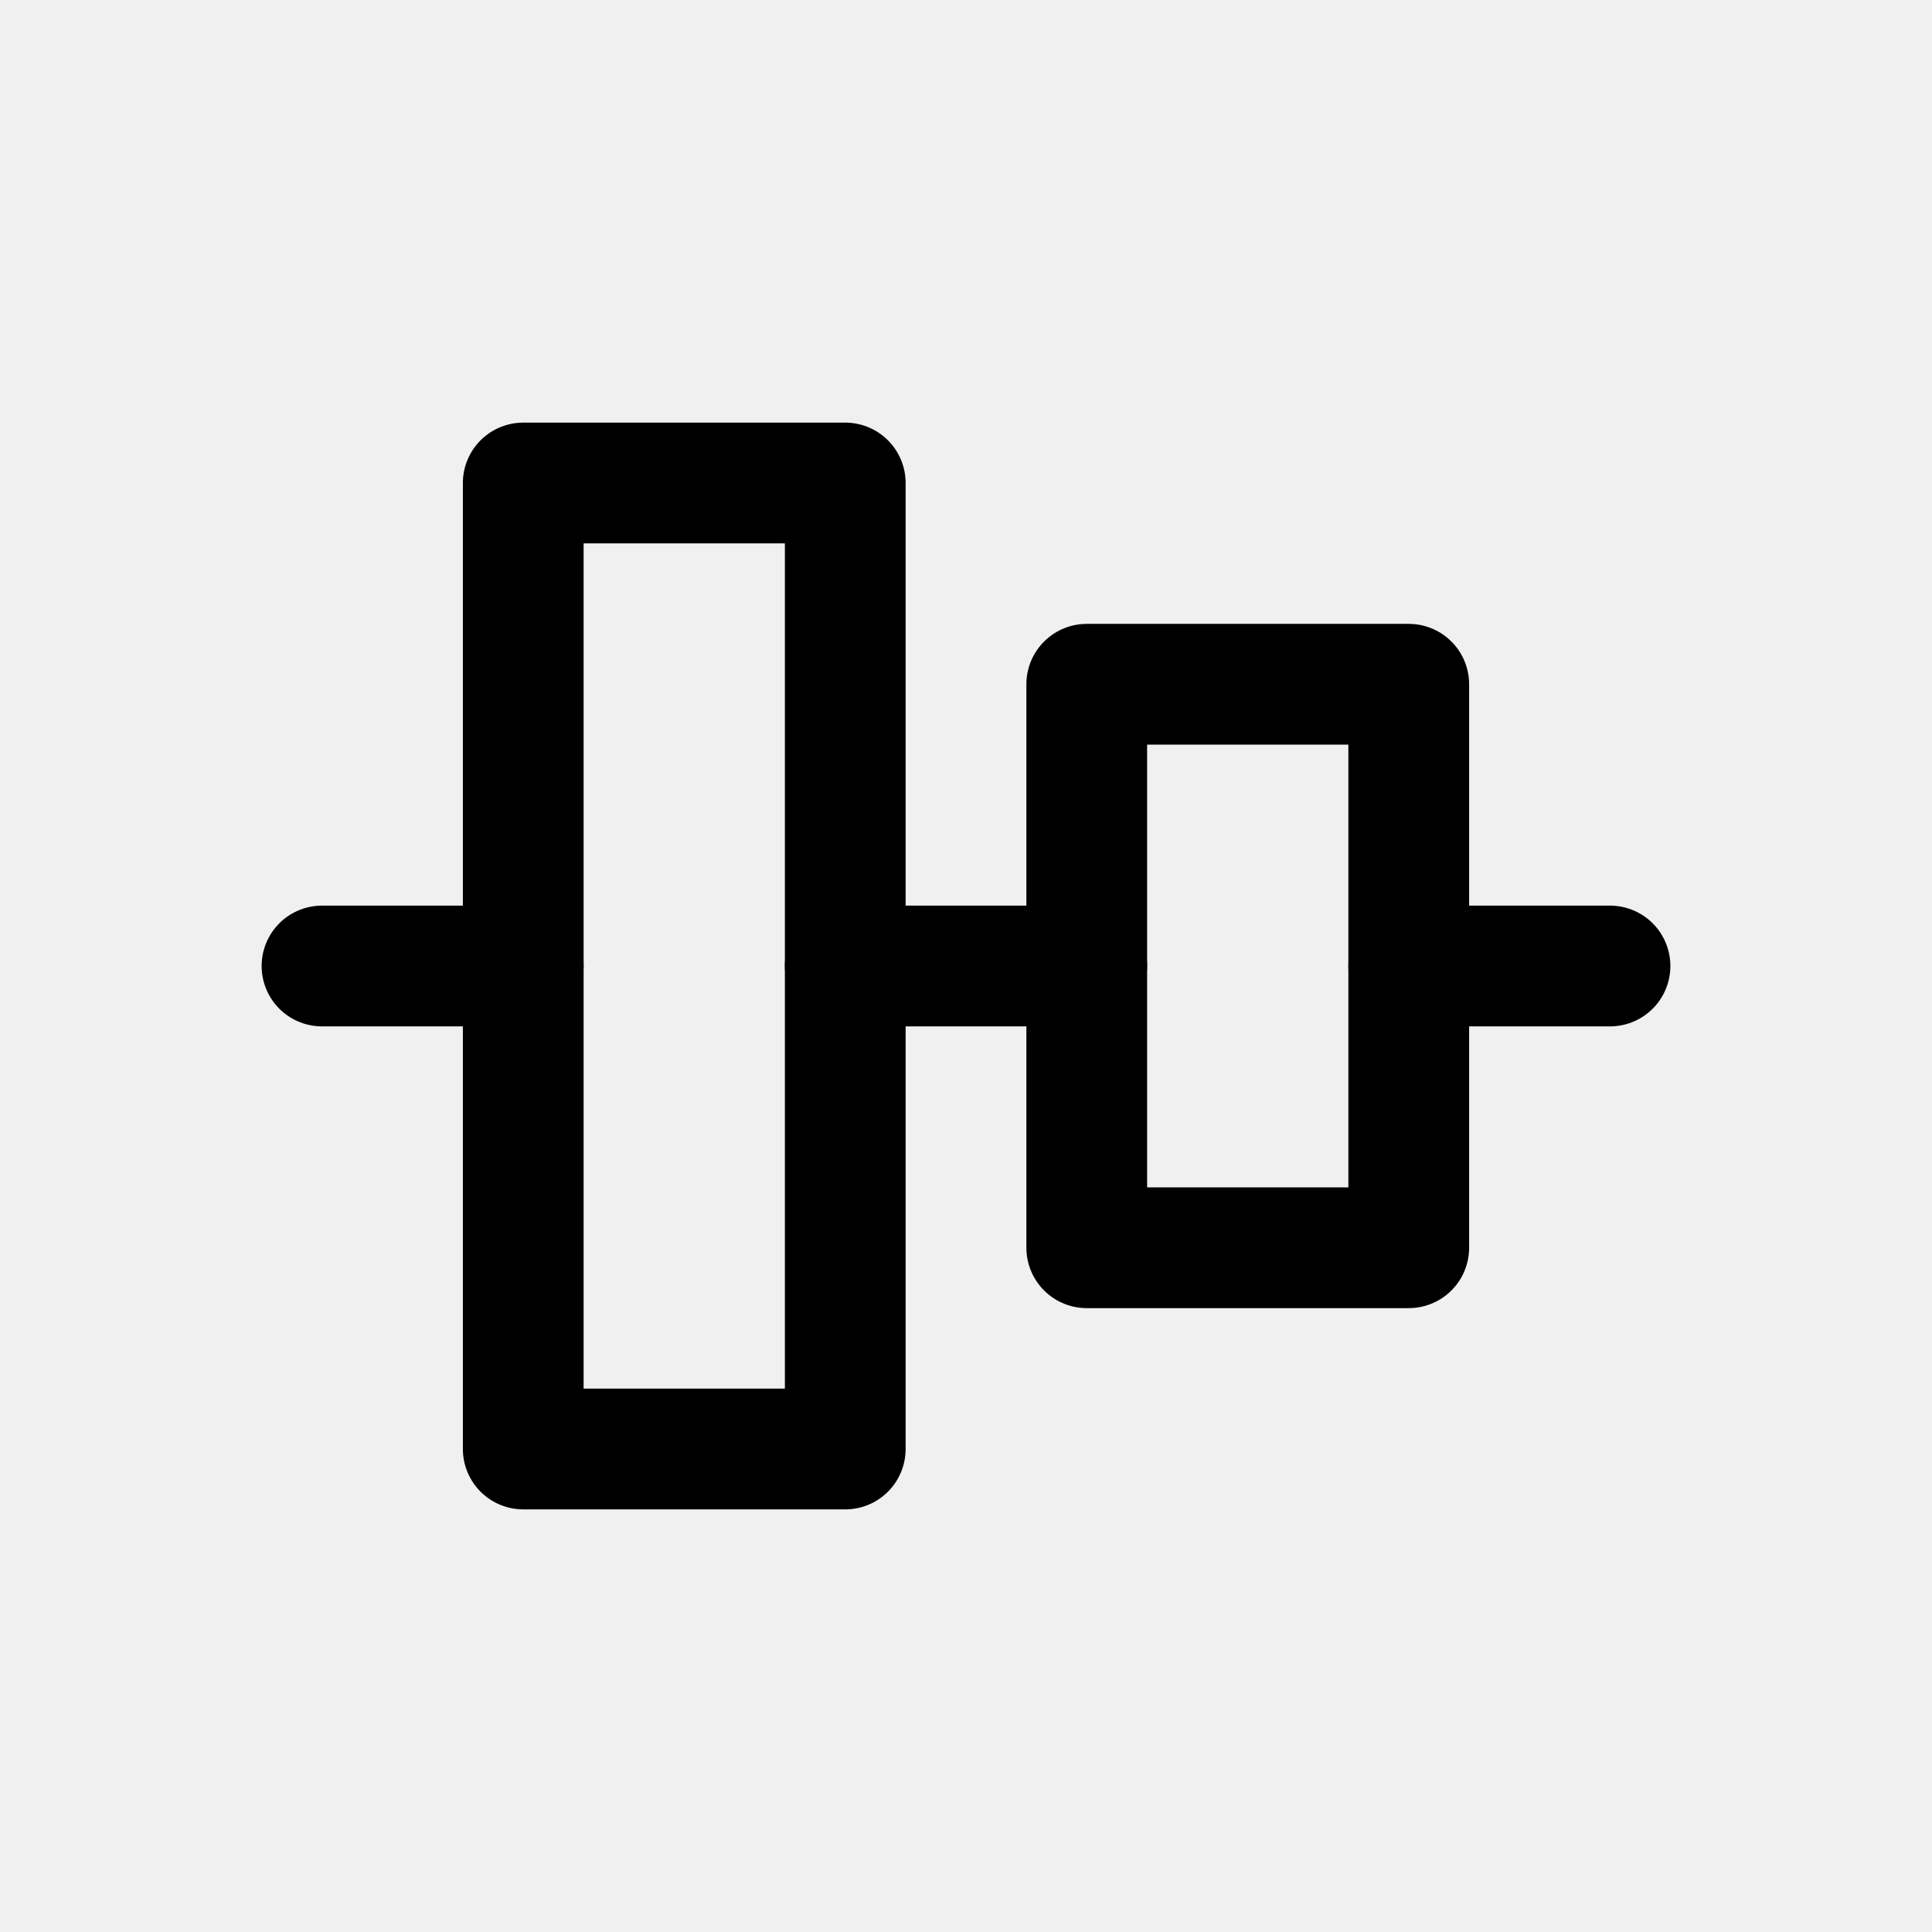
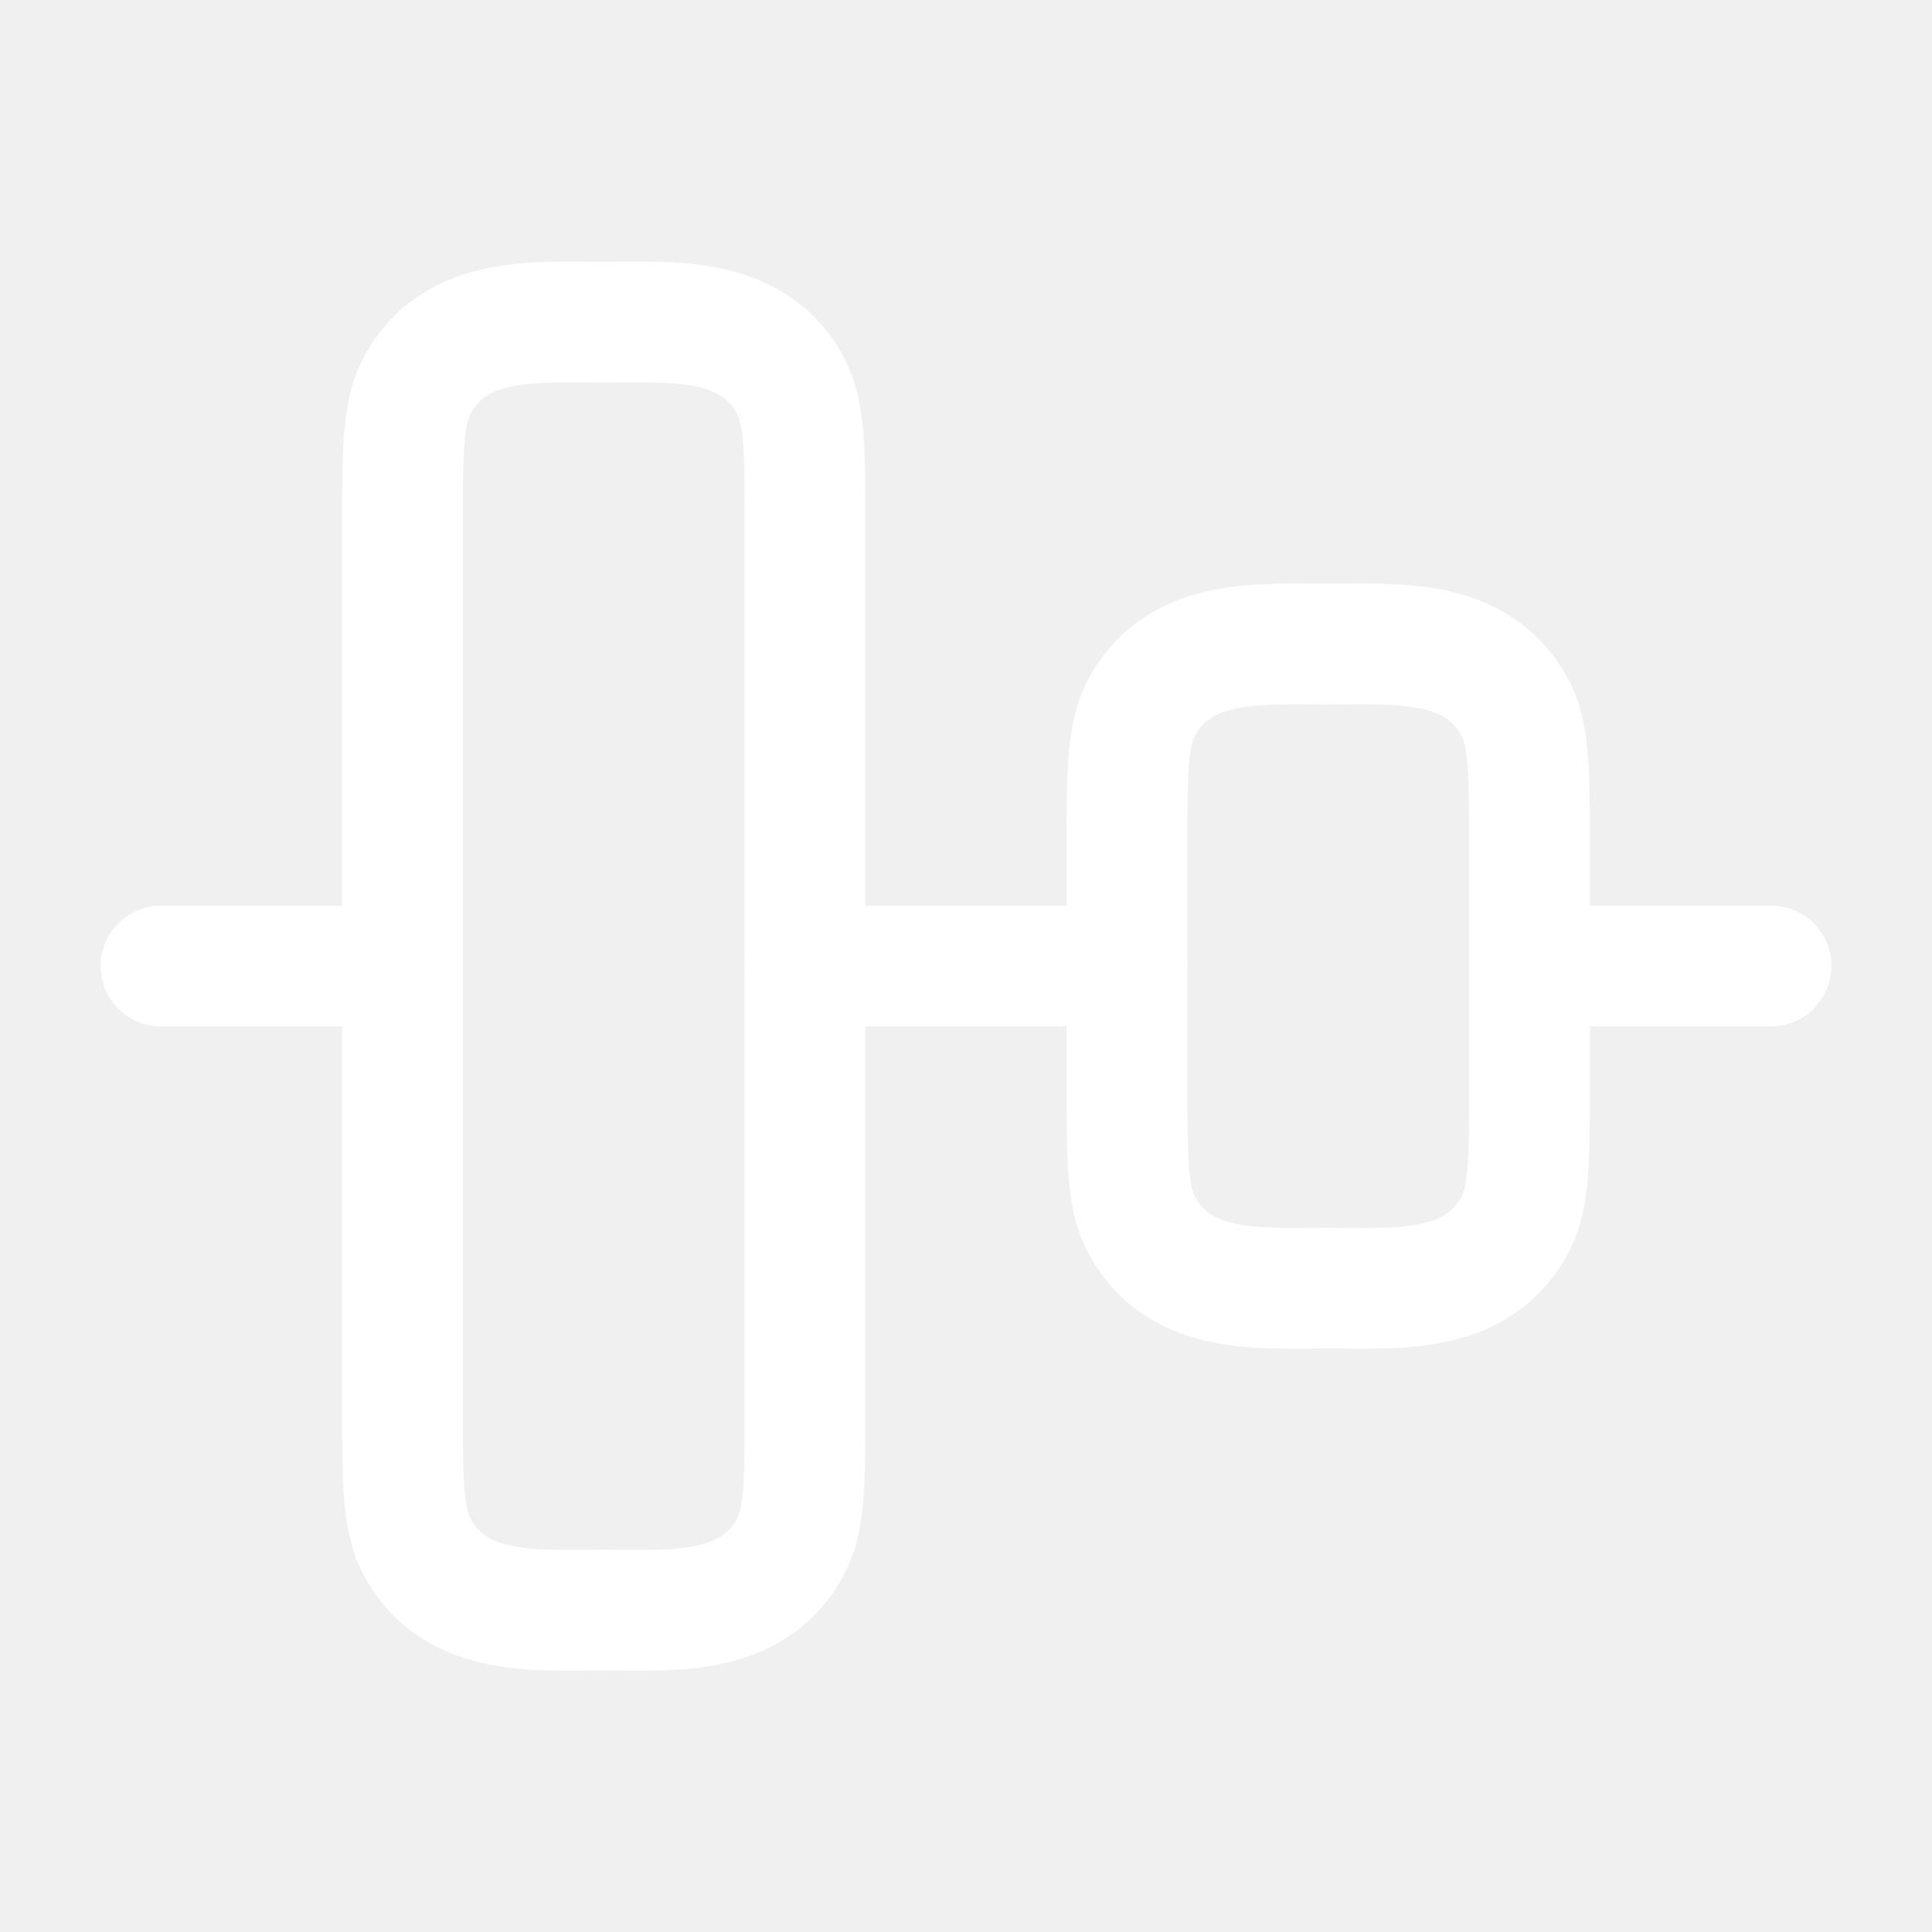
- <svg xmlns="http://www.w3.org/2000/svg" viewBox="0 0 24 24" fill="none" stroke="currentColor" stroke-width="1.5" stroke-linecap="round" stroke-linejoin="round">
-   <path d="M4 12 H6.5" />
-   <path d="M10.5 12 H13.5" />
-   <path d="M17.5 12 H20" />
-   <path d="M6.5 6 H10.5 V18 H6.5 Z" />
-   <path d="M13.5 8.5 H17.5 V15.5 H13.5 Z" />
+ <svg xmlns="http://www.w3.org/2000/svg" width="24" height="24" viewBox="0 0 24 24" fill="none">
+   <path d="M16.5 8.002C17.344 8.002 18.318 7.919 18.799 8.752C19 9.1 19 9.568 19 10.502V13.502C19 14.437 19 14.904 18.799 15.252C18.318 16.086 17.344 16.002 16.5 16.002C15.656 16.002 14.682 16.086 14.201 15.252C14 14.904 14 14.437 14 13.502V10.502C14 9.568 14 9.1 14.201 8.752C14.682 7.919 15.656 8.002 16.5 8.002Z" stroke="white" stroke-width="1.5" stroke-linecap="round" stroke-linejoin="round" />
+   <path d="M7.5 4.002C8.344 4.002 9.318 3.919 9.799 4.752C10 5.1 10 5.568 10 6.502V17.502C10 18.437 10 18.904 9.799 19.252C9.318 20.086 8.344 20.002 7.5 20.002C6.656 20.002 5.682 20.086 5.201 19.252C5 18.904 5 18.437 5 17.502V6.502C5 5.568 5 5.1 5.201 4.752C5.682 3.919 6.656 4.002 7.5 4.002Z" stroke="white" stroke-width="1.5" stroke-linecap="round" stroke-linejoin="round" />
+   <path d="M5 12H2" stroke="white" stroke-width="1.5" stroke-linecap="round" stroke-linejoin="round" />
+   <path d="M14 12H10" stroke="white" stroke-width="1.5" stroke-linecap="round" stroke-linejoin="round" />
+   <path d="M22 12H19" stroke="white" stroke-width="1.5" stroke-linecap="round" stroke-linejoin="round" />
</svg>
